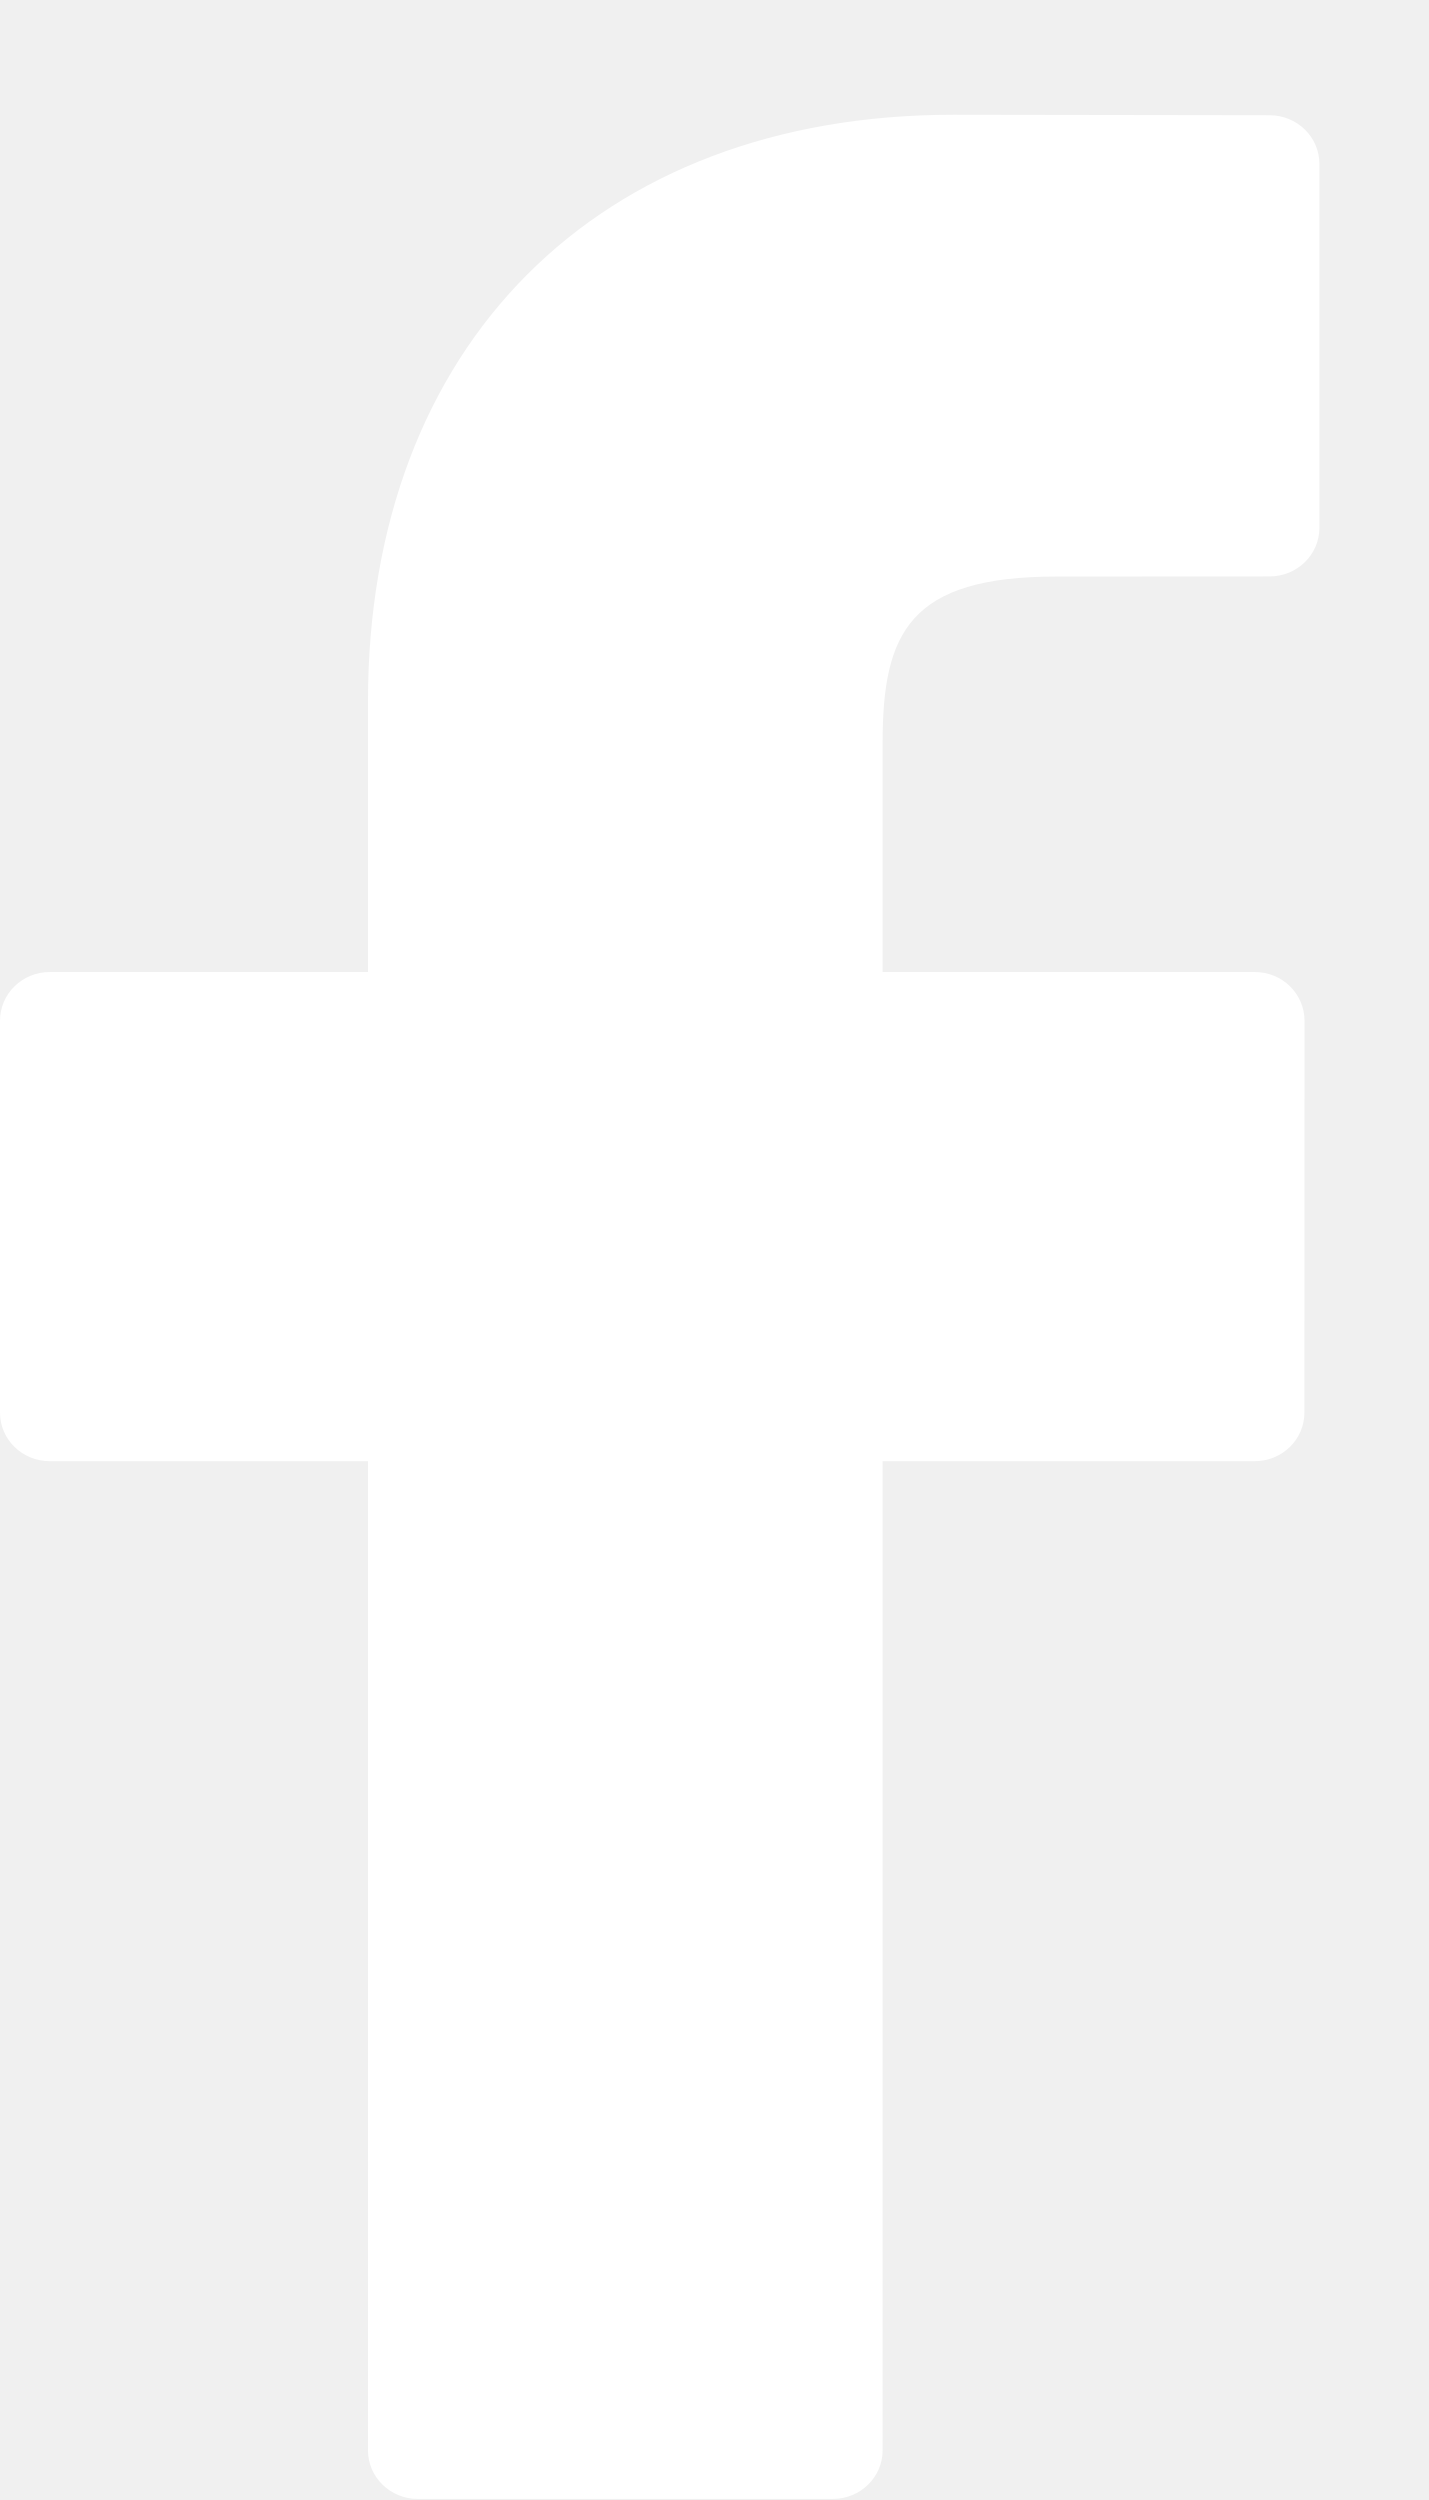
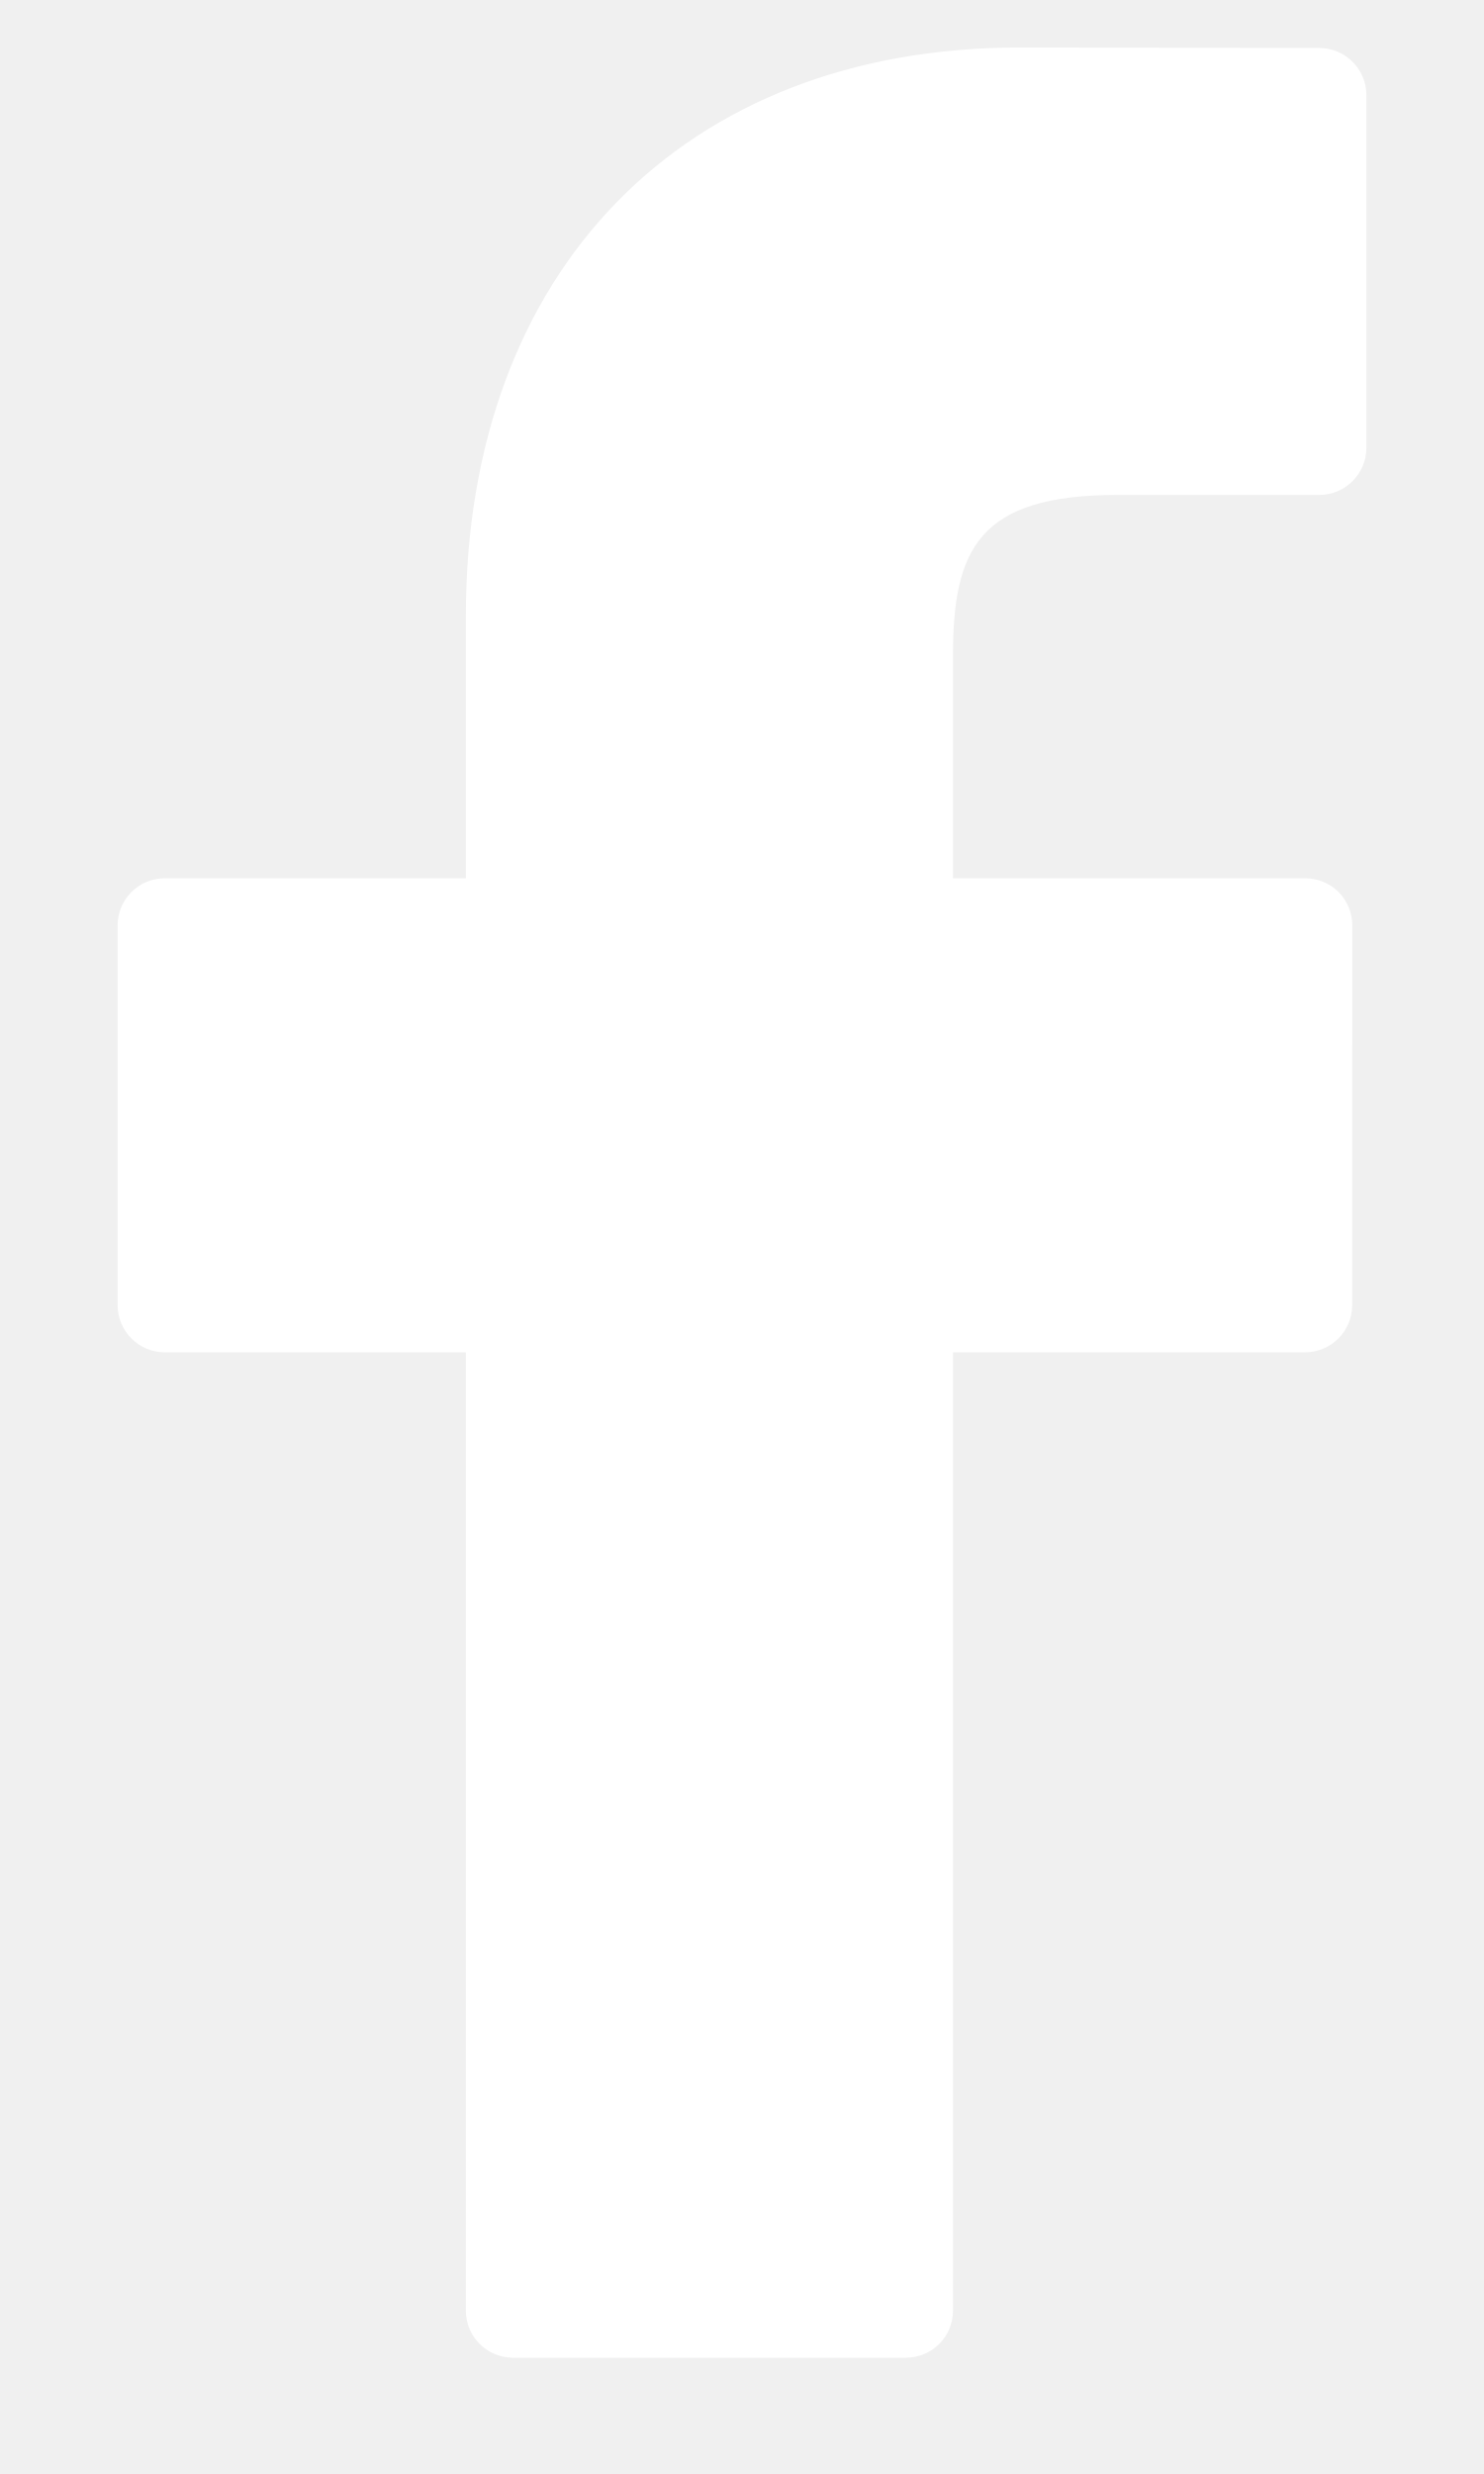
- <svg xmlns="http://www.w3.org/2000/svg" width="12px" height="21px" viewBox="0 0 12 21" version="1.1">
+ <svg xmlns="http://www.w3.org/2000/svg" width="12px" height="20px" viewBox="0 0 12 20" version="1.1">
  <defs />
  <g id="Page-1" stroke="none" stroke-width="1" fill="none" fill-rule="evenodd">
-     <g id="Desktop-Rus_och-Home" transform="translate(-40, -25)" fill="#FFFFFF">
-       <g id="Group-5" transform="translate(40, 21)">
-         <path d="M10.666,4.968 L8.007,4.964 C5.021,4.964 3.091,6.898 3.091,9.893 L3.091,12.165 L0.418,12.165 C0.187,12.165 -3.55271368e-15,12.348 -3.55271368e-15,12.574 L-3.55271368e-15,15.866 C-3.55271368e-15,16.092 0.187,16.274 0.418,16.274 L3.091,16.274 L3.091,24.583 C3.091,24.808 3.278,24.991 3.509,24.991 L6.996,24.991 C7.227,24.991 7.414,24.808 7.414,24.583 L7.414,16.274 L10.539,16.274 C10.77,16.274 10.957,16.092 10.957,15.866 L10.958,12.574 C10.958,12.465 10.914,12.362 10.836,12.285 C10.758,12.208 10.651,12.165 10.54,12.165 L7.414,12.165 L7.414,10.239 C7.414,9.313 7.64,8.843 8.874,8.843 L10.665,8.842 C10.896,8.842 11.083,8.659 11.083,8.434 L11.083,5.377 C11.083,5.151 10.896,4.969 10.666,4.968 Z" id="icone_facebook" />
-       </g>
+     <g id="Desktop-Rus_och-Search" transform="translate(-492, -7399)" fill="#FFFFFF">
+       <path d="M502.668,7399.388 L500.247,7399.384 C497.526,7399.384 495.767,7401.188 495.767,7403.98 L495.767,7406.1 L493.332,7406.1 C493.122,7406.1 492.951,7406.27 492.951,7406.481 L492.951,7409.551 C492.951,7409.761 493.122,7409.932 493.332,7409.932 L495.767,7409.932 L495.767,7417.68 C495.767,7417.89 495.938,7418.06 496.148,7418.06 L499.325,7418.06 C499.536,7418.06 499.706,7417.89 499.706,7417.68 L499.706,7409.932 L502.553,7409.932 C502.764,7409.932 502.934,7409.761 502.934,7409.551 L502.935,7406.481 C502.935,7406.38 502.895,7406.283 502.824,7406.211 C502.752,7406.14 502.655,7406.1 502.554,7406.1 L499.706,7406.1 L499.706,7404.303 C499.706,7403.44 499.912,7403.001 501.037,7403.001 L502.668,7403.001 C502.878,7403.001 503.049,7402.83 503.049,7402.62 L503.049,7399.769 C503.049,7399.559 502.878,7399.388 502.668,7399.388 Z" id="icone_black_fb" />
    </g>
  </g>
</svg>
